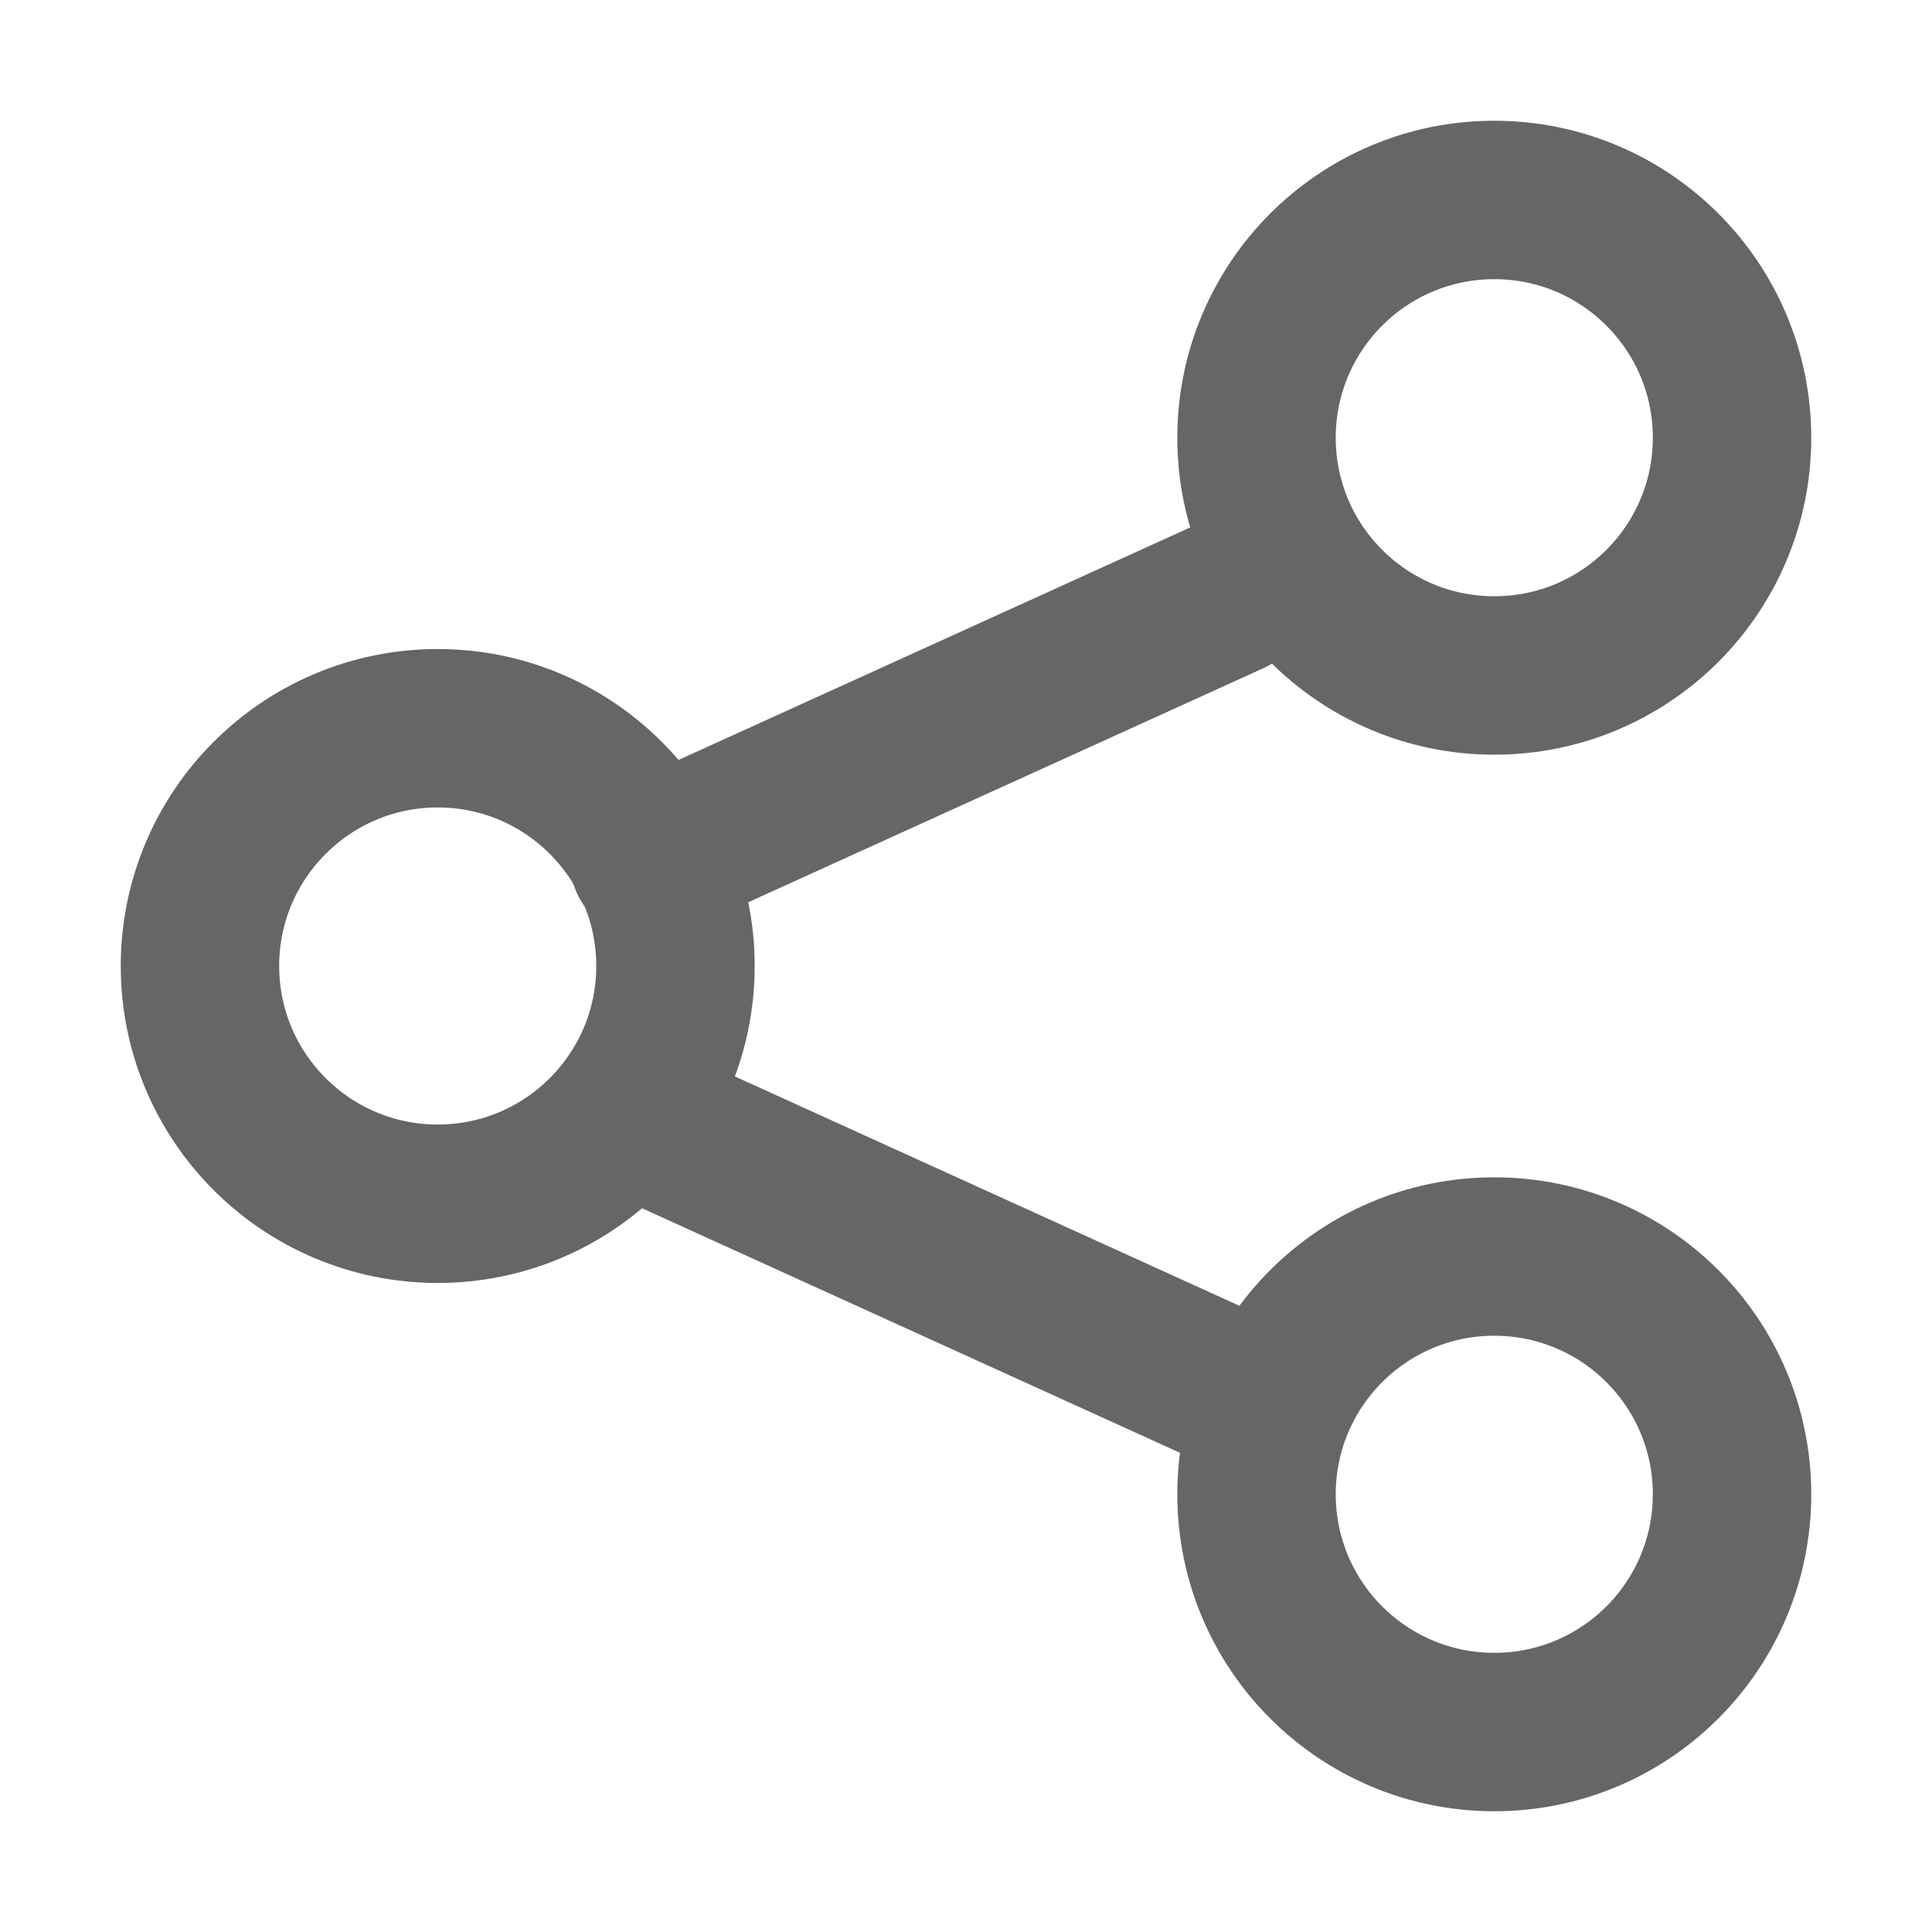
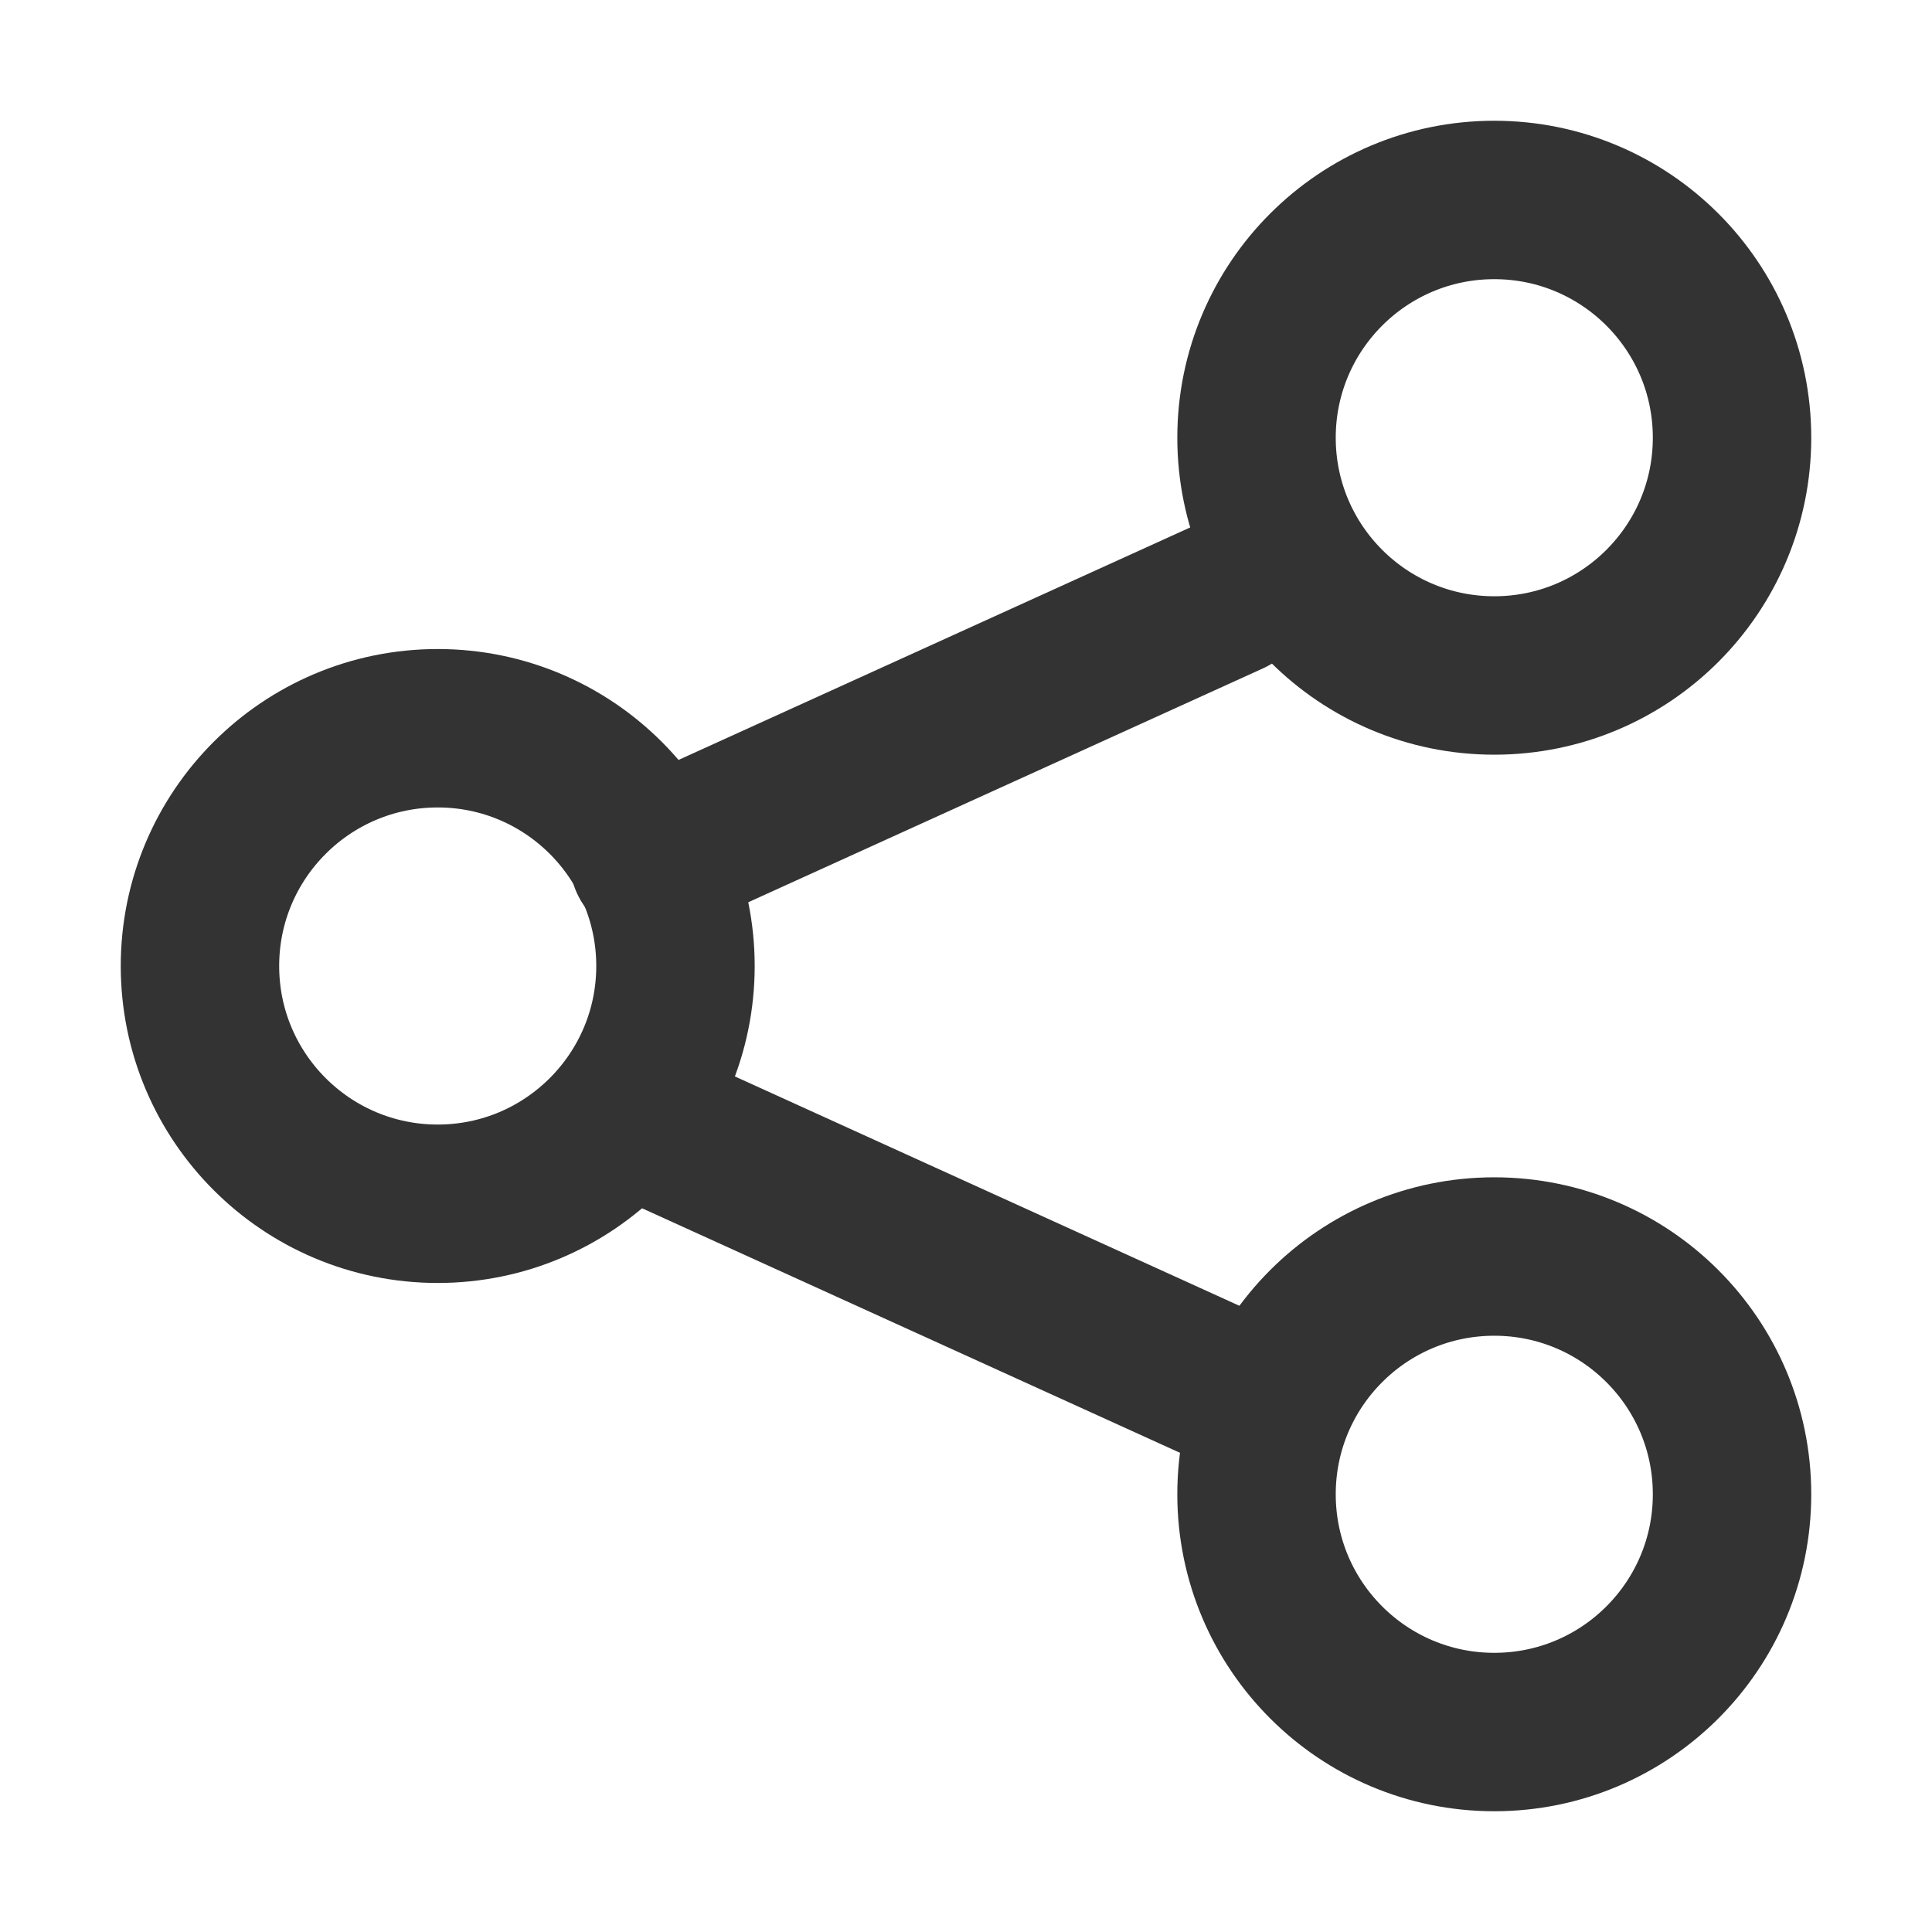
<svg xmlns="http://www.w3.org/2000/svg" width="16" height="16" viewBox="0 0 16 16" fill="none" version="1.1" id="svg12">
  <defs id="defs16" />
-   <path d="m 14.344,3.625 c 0,1.087 -0.881,1.969 -1.969,1.969 -1.087,0 -1.969,-0.881 -1.969,-1.969 0,-1.087 0.881,-1.969 1.969,-1.969 1.087,0 1.969,0.881 1.969,1.969 z" stroke="currentColor" stroke-width="1.312" stroke-linecap="round" stroke-linejoin="round" id="path2" style="stroke:#666666;stroke-opacity:1" />
-   <path d="M 5.594,8 C 5.594,9.087 4.712,9.969 3.625,9.969 2.538,9.969 1.656,9.087 1.656,8 1.656,6.913 2.538,6.031 3.625,6.031 4.712,6.031 5.594,6.913 5.594,8 Z" stroke="currentColor" stroke-width="1.312" stroke-linecap="round" stroke-linejoin="round" id="path4" style="stroke:#666666;stroke-opacity:1" />
-   <path d="m 14.344,12.375 c 0,1.087 -0.881,1.969 -1.969,1.969 -1.087,0 -1.969,-0.881 -1.969,-1.969 0,-1.087 0.881,-1.969 1.969,-1.969 1.087,0 1.969,0.881 1.969,1.969 z" stroke="currentColor" stroke-width="1.312" stroke-linecap="round" stroke-linejoin="round" id="path6" style="stroke:#666666;stroke-opacity:1" />
-   <path d="M 10.188,11.5 5.375,9.312" stroke="currentColor" stroke-width="1.312" stroke-linecap="round" stroke-linejoin="round" id="path8" style="stroke:#666666;stroke-opacity:1" />
-   <path d="M 10.188,4.938 5.375,7.125" stroke="currentColor" stroke-width="1.312" stroke-linecap="round" stroke-linejoin="round" id="path10" style="stroke:#666666;stroke-opacity:1" />
+   <path d="m 14.344,3.625 c 0,1.087 -0.881,1.969 -1.969,1.969 -1.087,0 -1.969,-0.881 -1.969,-1.969 0,-1.087 0.881,-1.969 1.969,-1.969 1.087,0 1.969,0.881 1.969,1.969 z" stroke="currentColor" stroke-width="1.312" stroke-linecap="round" stroke-linejoin="round" id="path2" style="stroke:#333333;stroke-opacity:1" />
+   <path d="M 5.594,8 C 5.594,9.087 4.712,9.969 3.625,9.969 2.538,9.969 1.656,9.087 1.656,8 1.656,6.913 2.538,6.031 3.625,6.031 4.712,6.031 5.594,6.913 5.594,8 Z" stroke="currentColor" stroke-width="1.312" stroke-linecap="round" stroke-linejoin="round" id="path4" style="stroke:#333333;stroke-opacity:1" />
+   <path d="m 14.344,12.375 c 0,1.087 -0.881,1.969 -1.969,1.969 -1.087,0 -1.969,-0.881 -1.969,-1.969 0,-1.087 0.881,-1.969 1.969,-1.969 1.087,0 1.969,0.881 1.969,1.969 z" stroke="currentColor" stroke-width="1.312" stroke-linecap="round" stroke-linejoin="round" id="path6" style="stroke:#333333;stroke-opacity:1" />
+   <path d="M 10.188,11.5 5.375,9.312" stroke="currentColor" stroke-width="1.312" stroke-linecap="round" stroke-linejoin="round" id="path8" style="stroke:#333333;stroke-opacity:1" />
+   <path d="M 10.188,4.938 5.375,7.125" stroke="currentColor" stroke-width="1.312" stroke-linecap="round" stroke-linejoin="round" id="path10" style="stroke:#333333;stroke-opacity:1" />
</svg>
